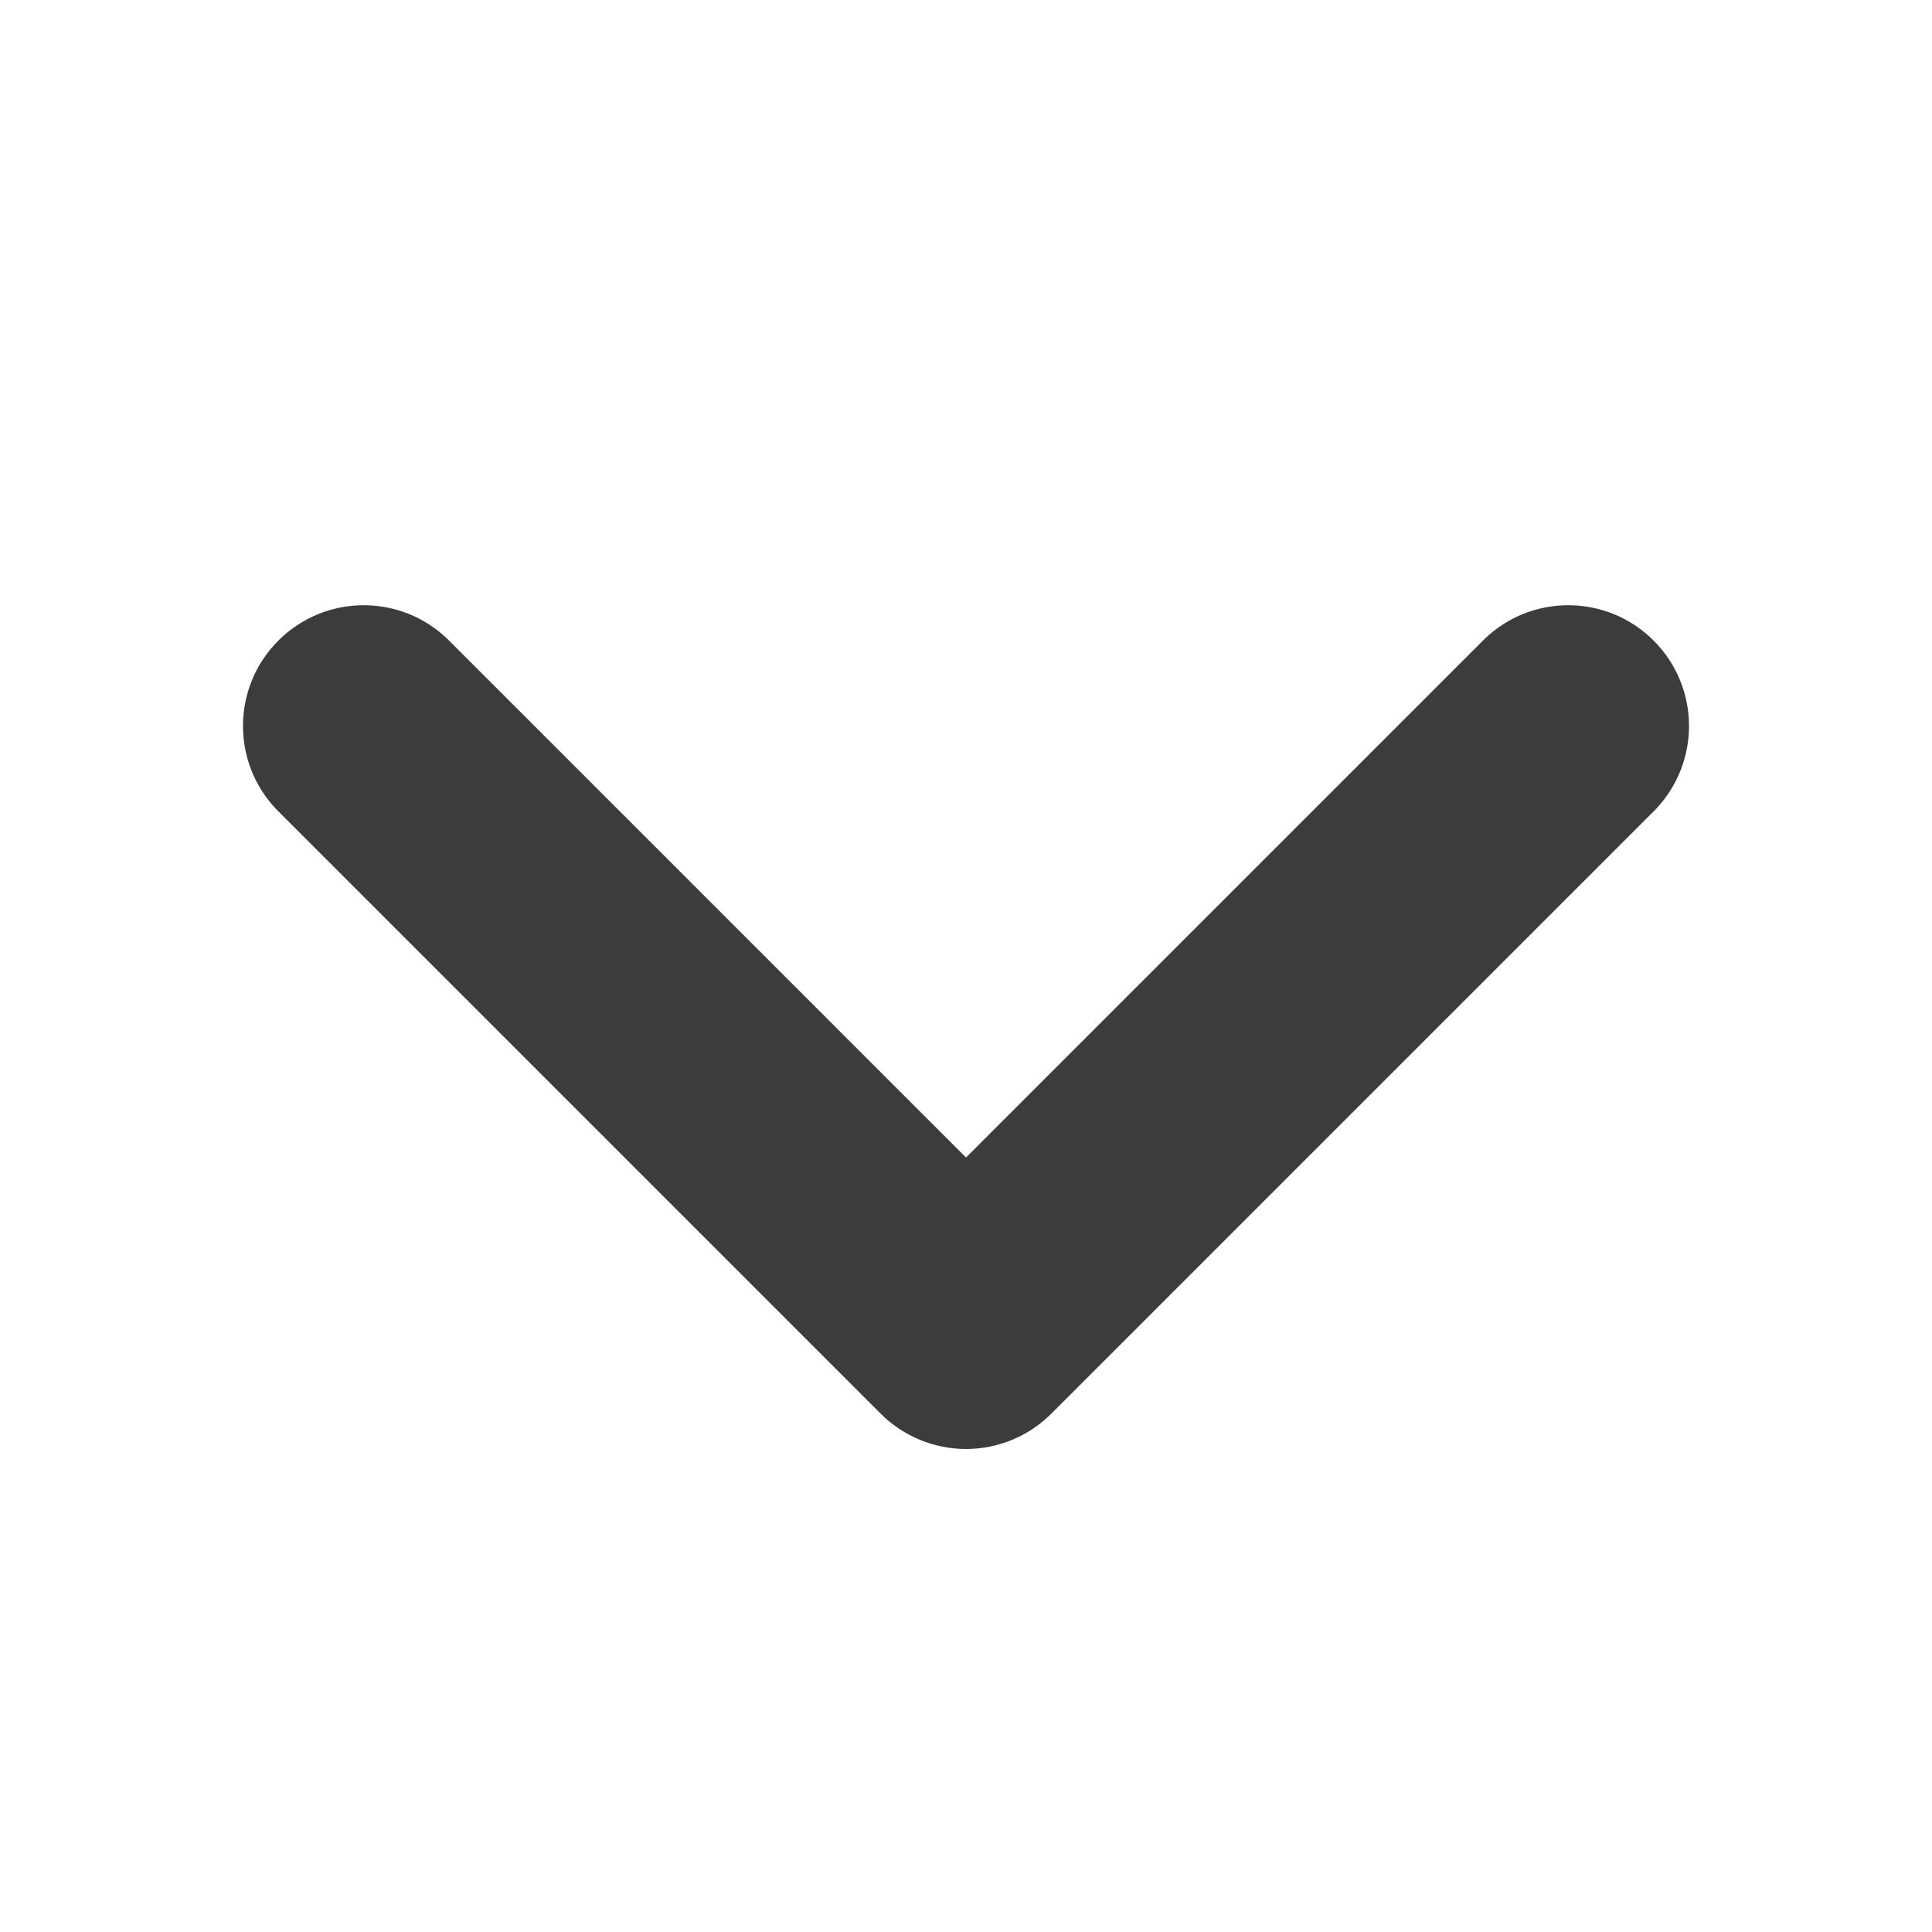
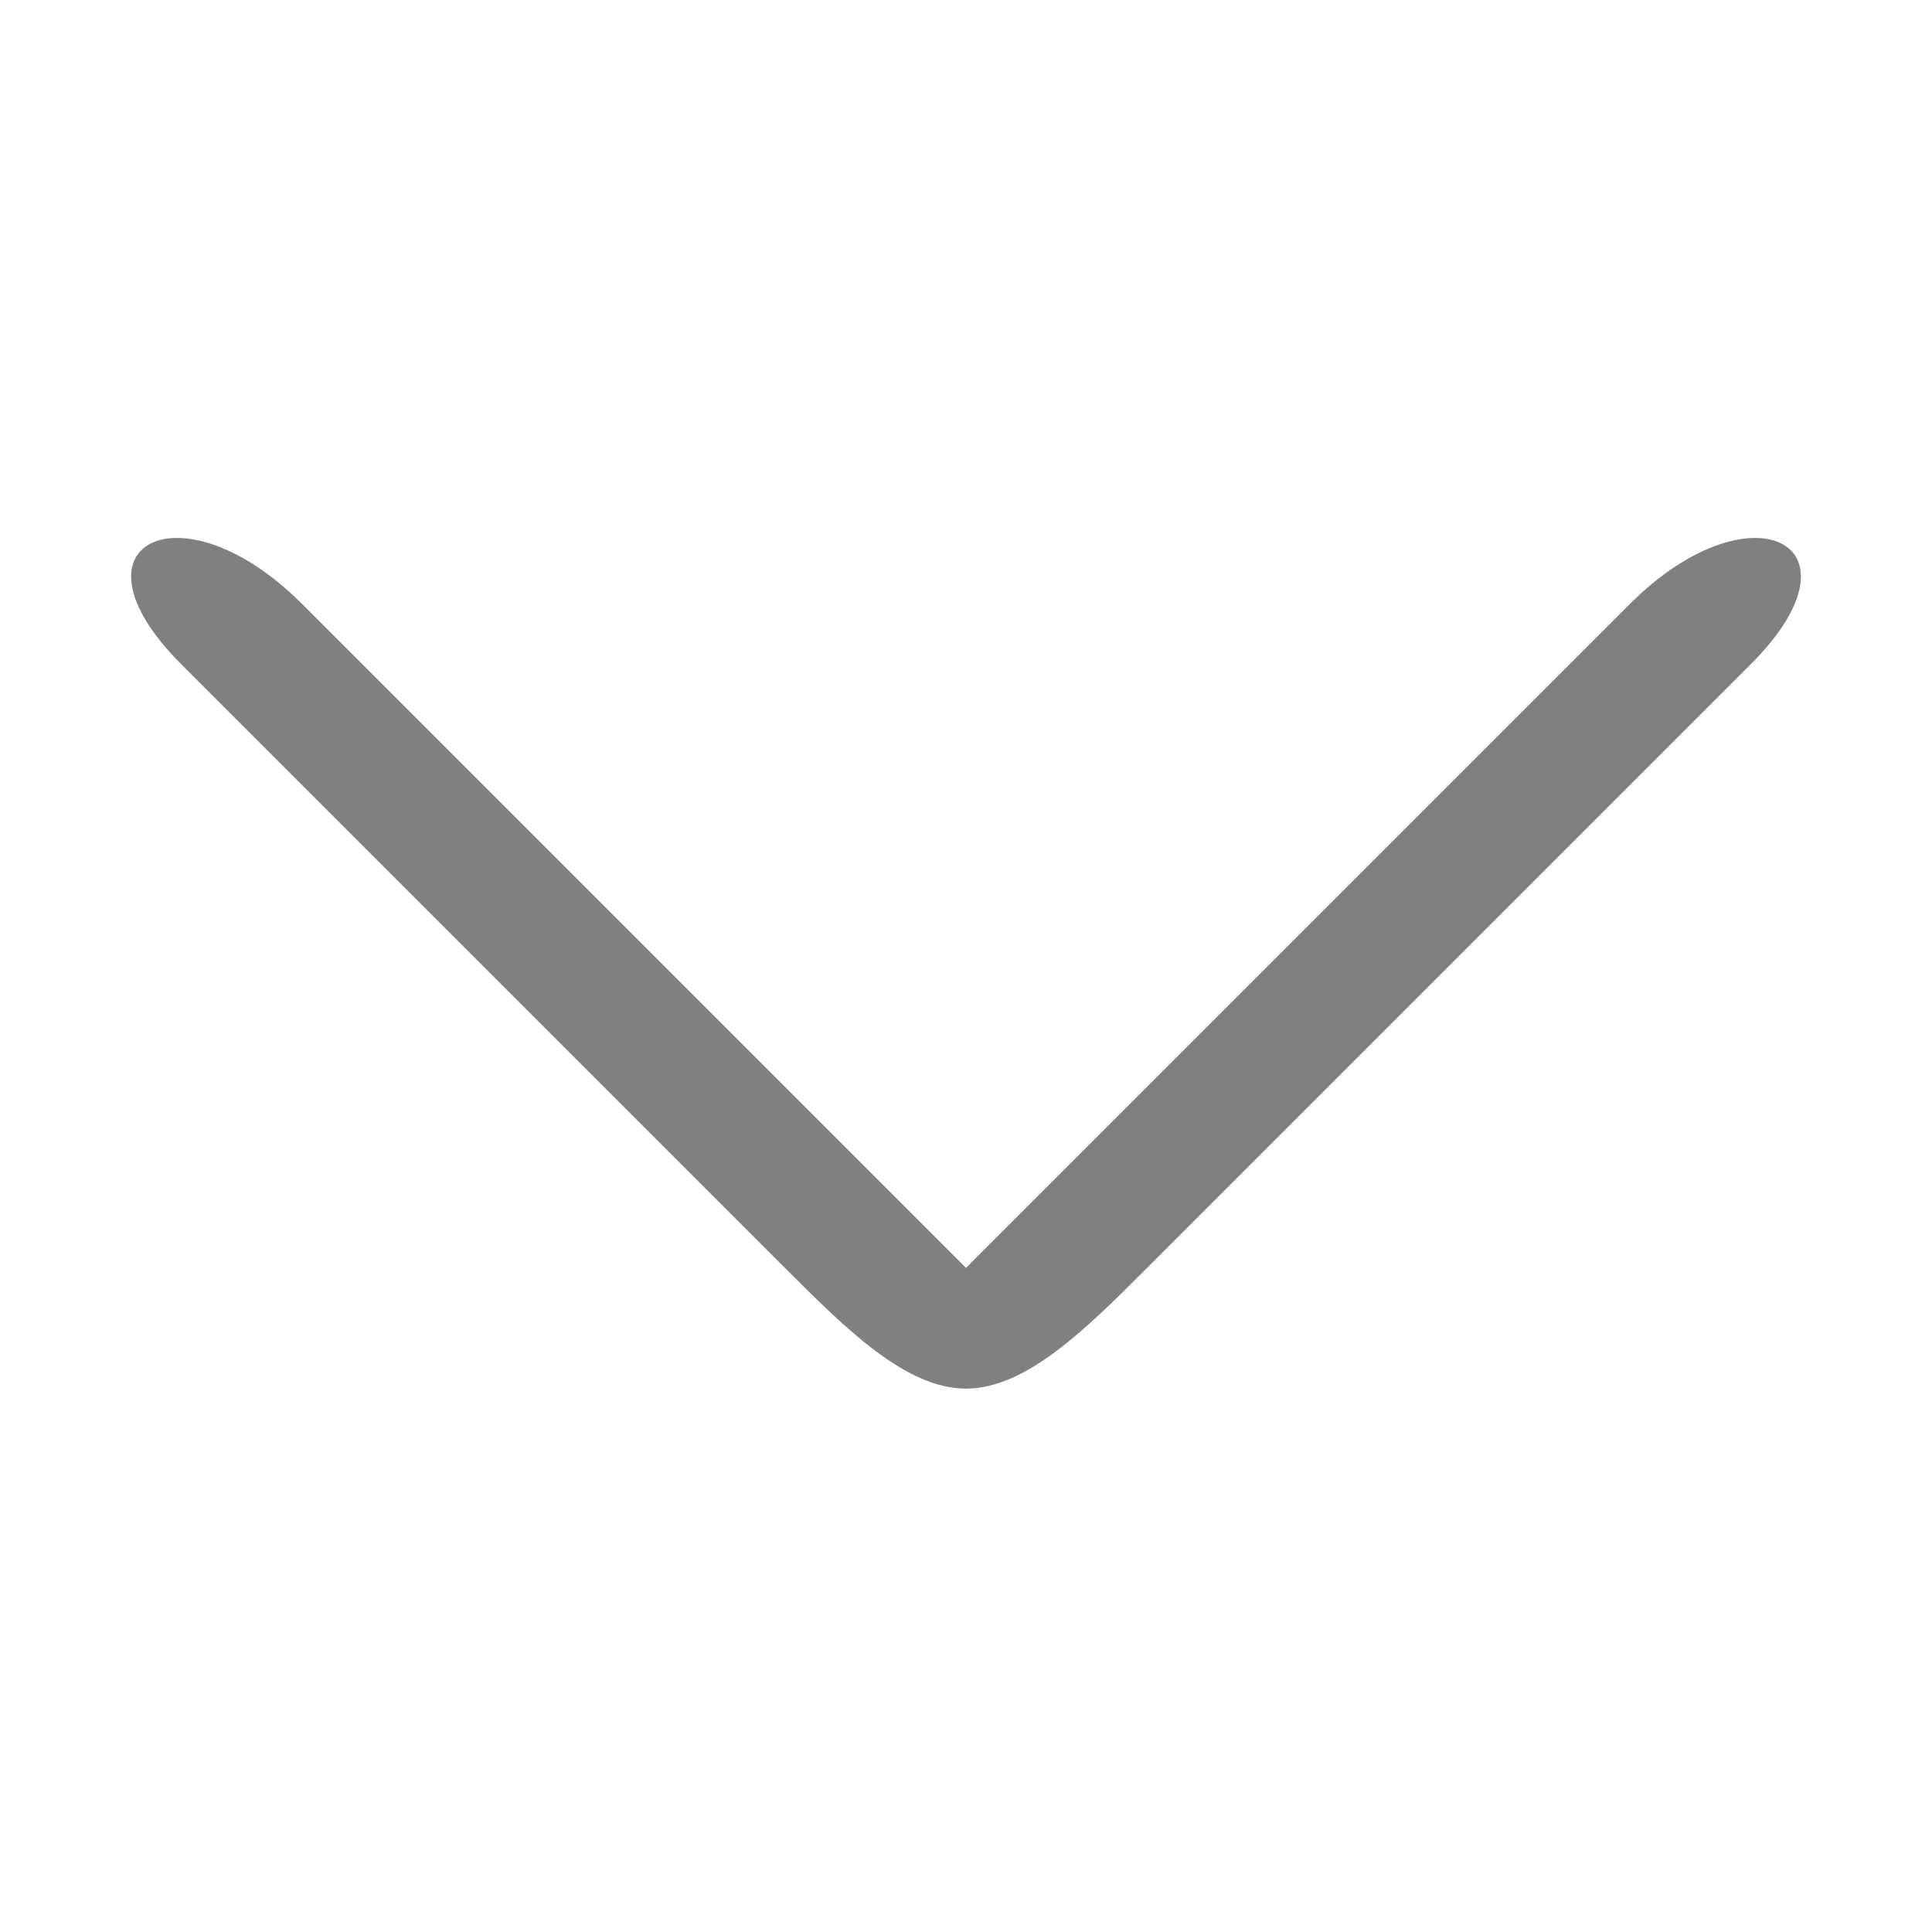
- <svg xmlns="http://www.w3.org/2000/svg" width="16" height="16" viewBox="0 0 16 16" version="1.1" id="svg4">
+ <svg xmlns="http://www.w3.org/2000/svg" width="96" height="96" viewBox="0 0 96 96" version="1.1" id="svg4">
  <defs id="defs8" />
-   <path fill="context-fill" d="M8 12a1 1 0 0 1-.707-.293l-5-5a1 1 0 0 1 1.414-1.414L8 9.586l4.293-4.293a1 1 0 0 1 1.414 1.414l-5 5A1 1 0 0 1 8 12z" id="path2" style="fill:#0c0c0d;fill-opacity:0.8" />
+   <path fill="context-fill" d="M 48,63 15,30 C 9,24 3,27 9,33 L 39,63 c 3,3 6,6 9,6 C 51,69 54,66 57,63 L 87,33 c 6,-6 0,-9 -6,-3 z" id="path2" style="opacity:0.994;fill:#808080;fill-opacity:1;stroke-width:6.048" />
</svg>
